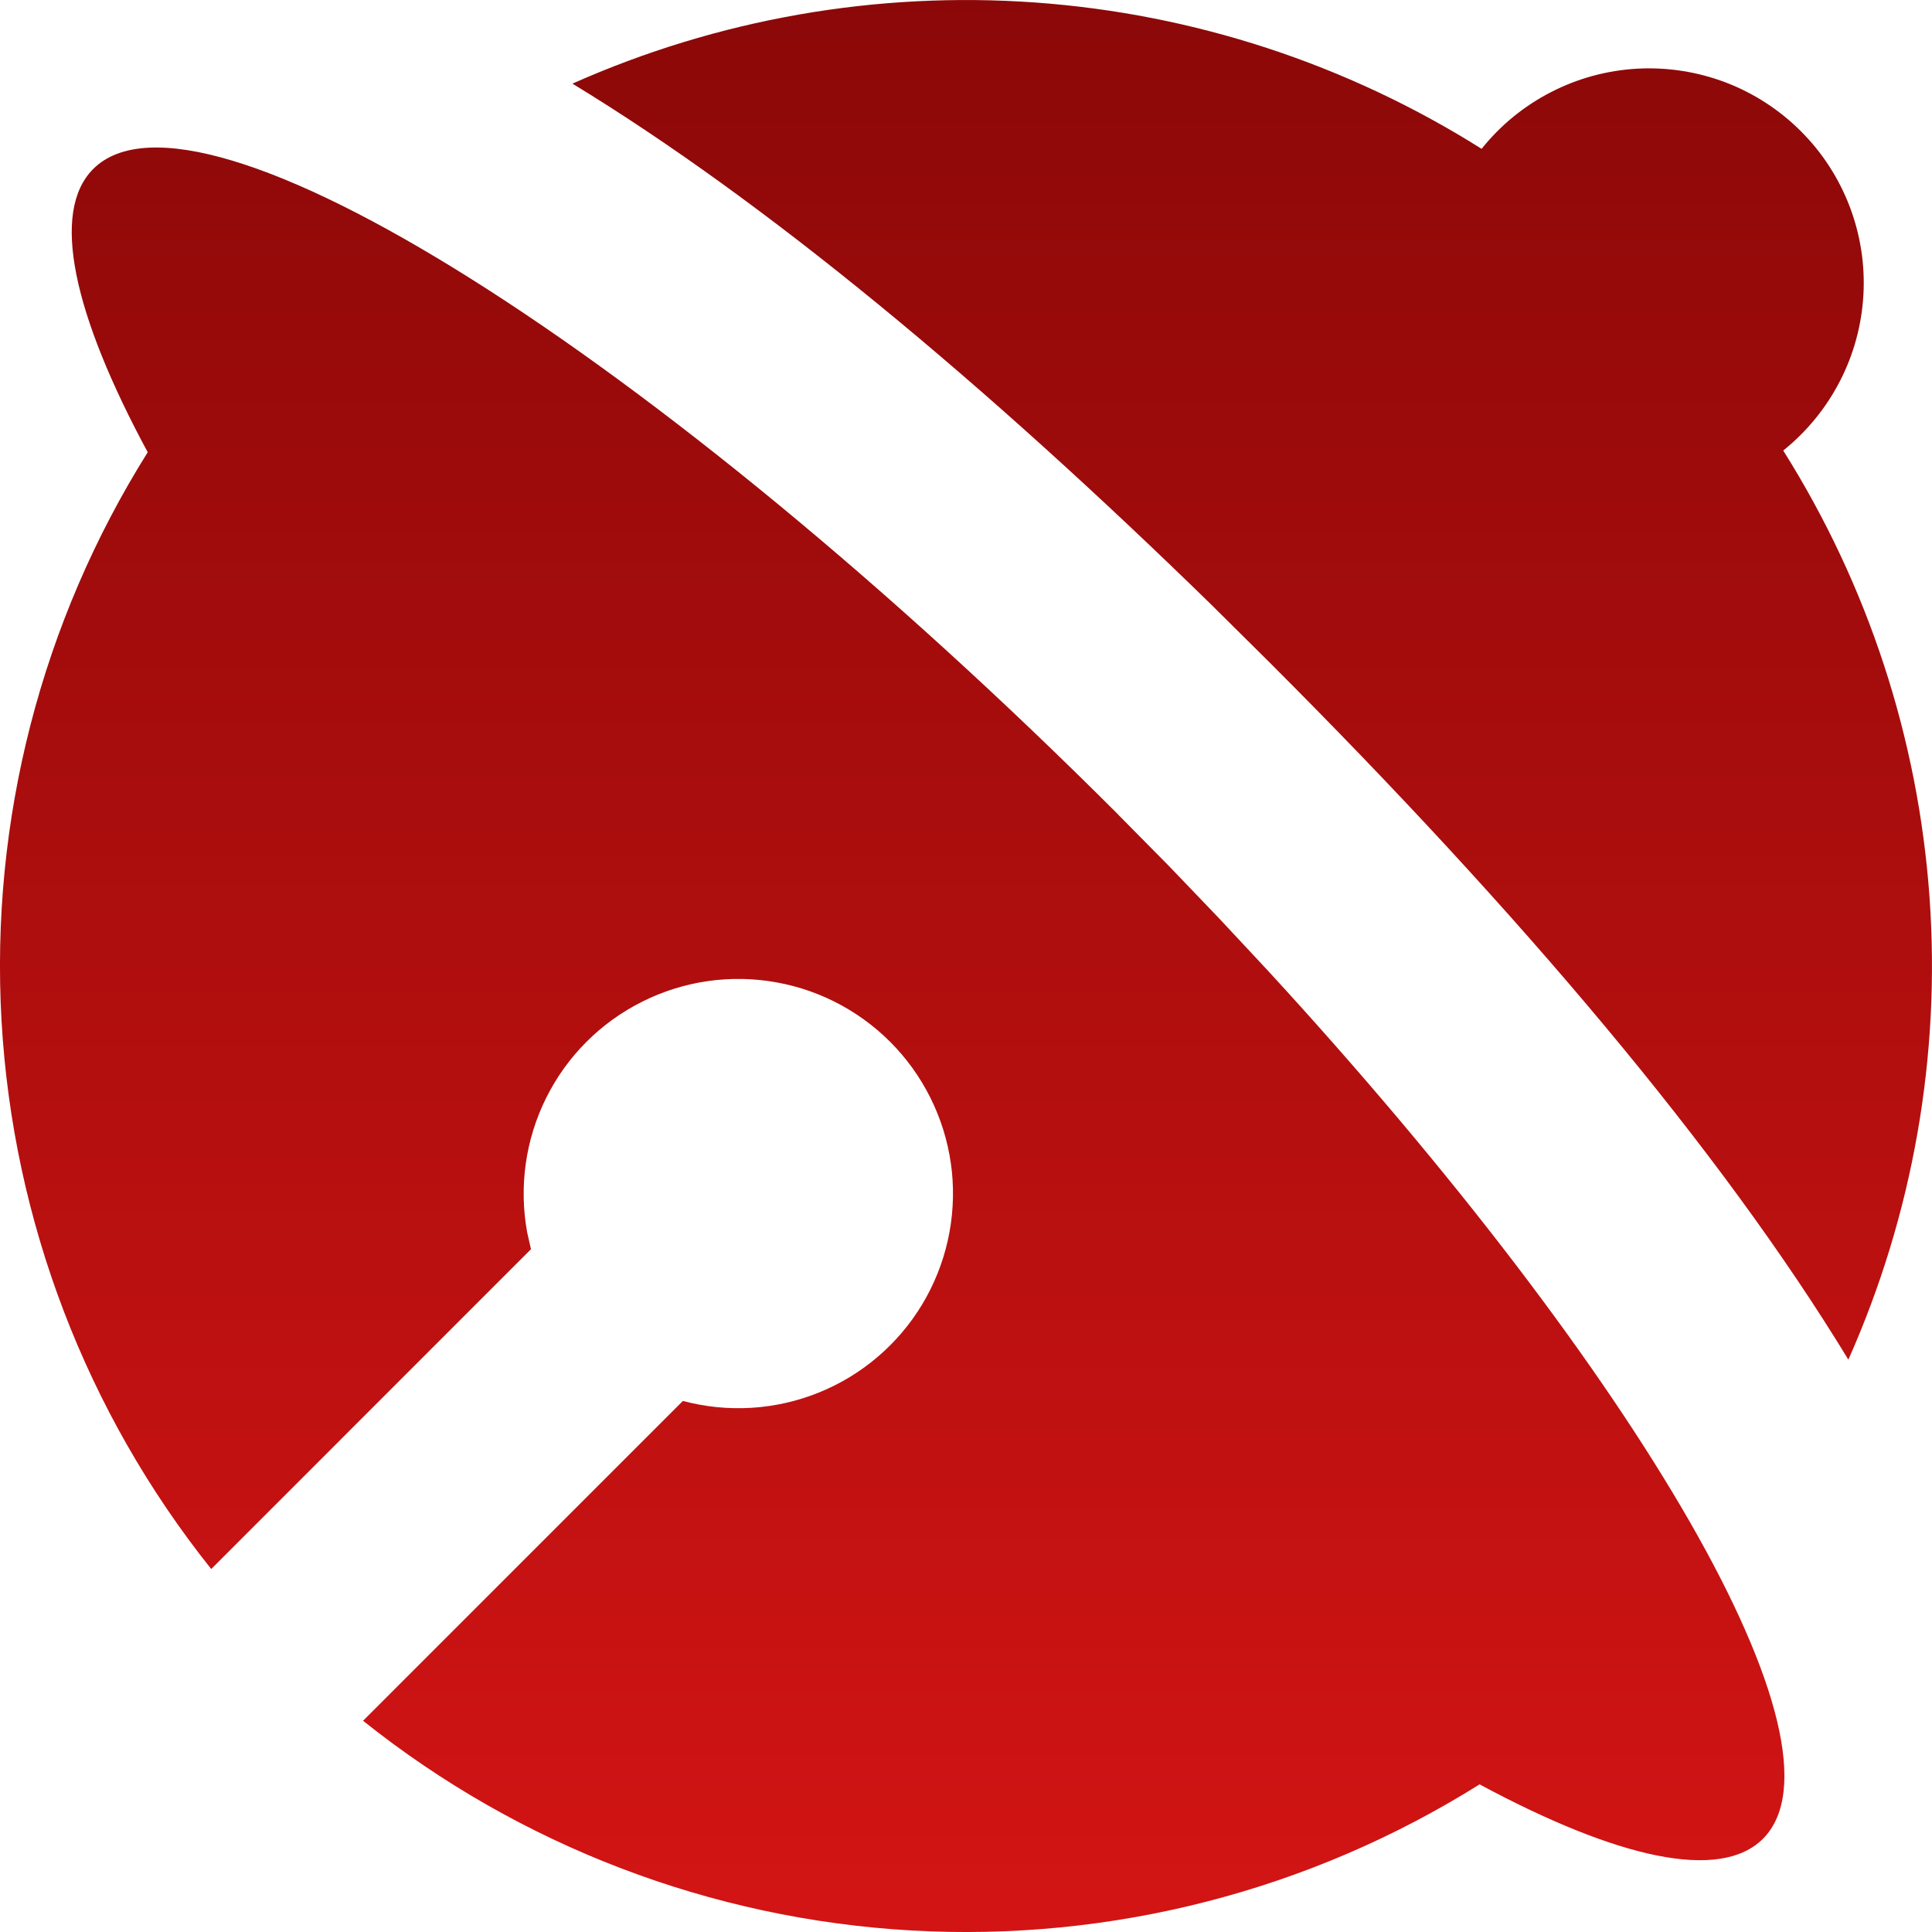
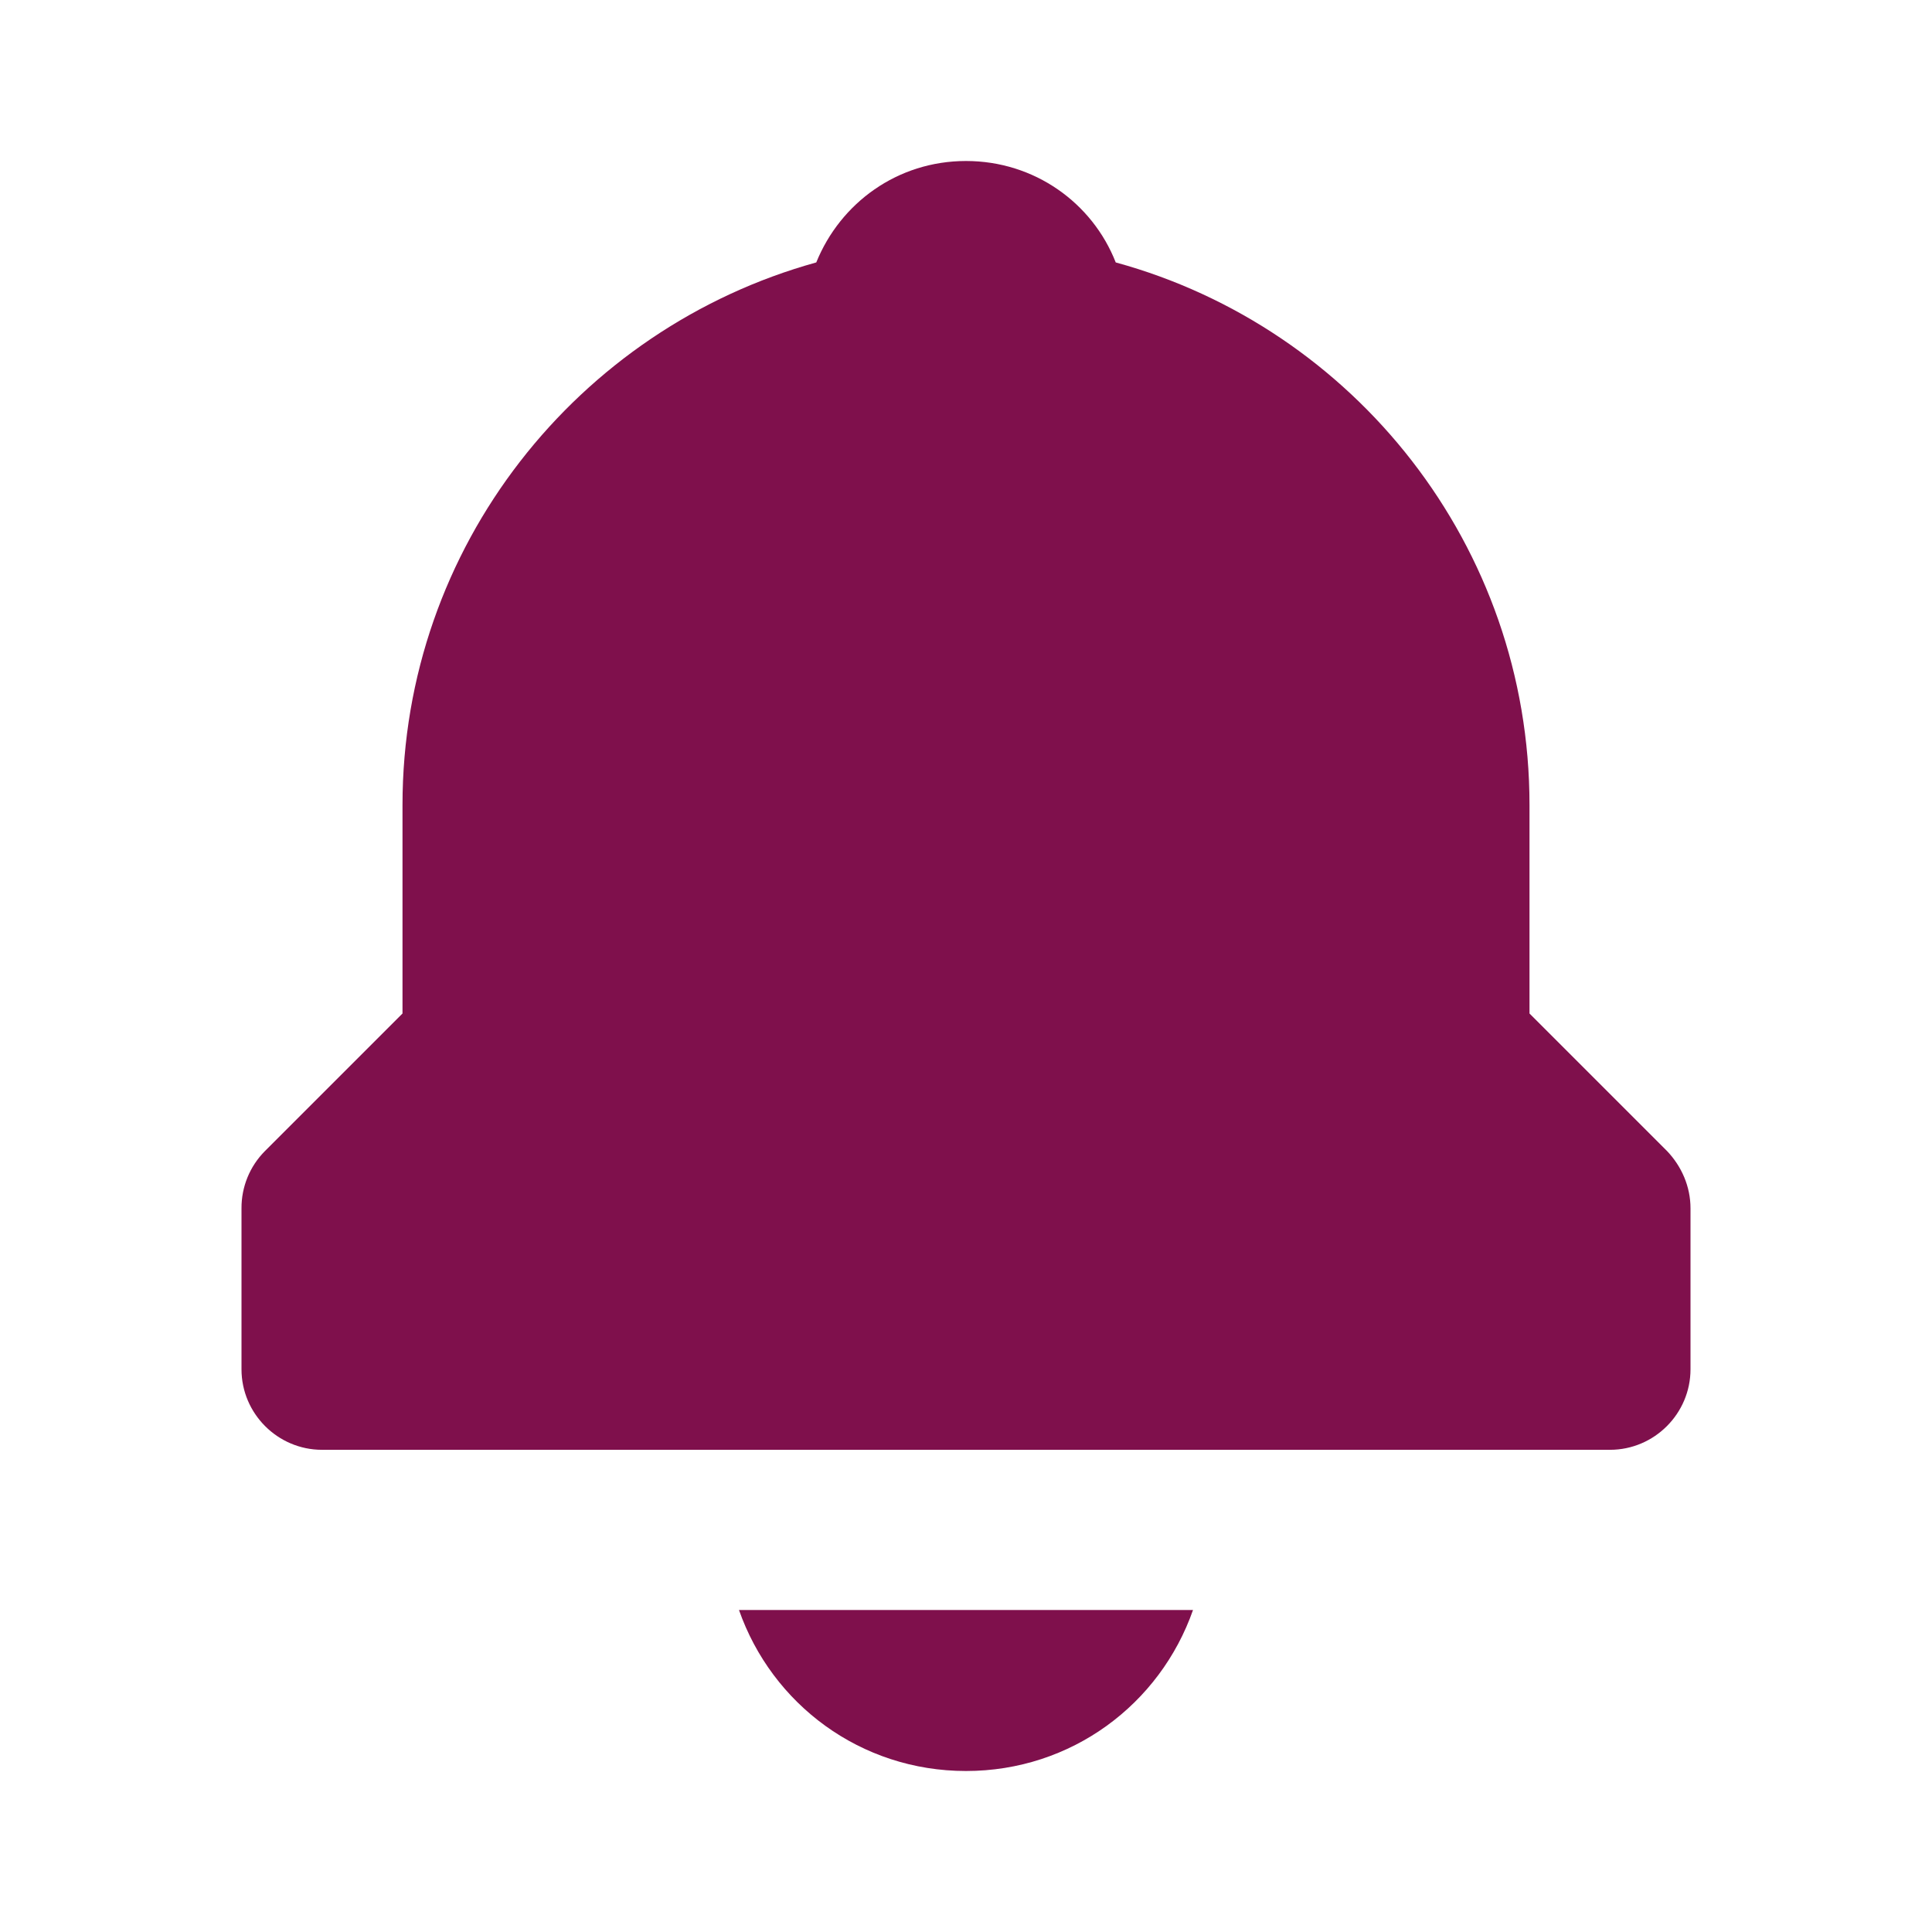
- <svg xmlns="http://www.w3.org/2000/svg" width="24" height="24" viewBox="0 0 24 24" fill="none">
-   <path d="M13.885 10.114L14.525 10.762L15.145 11.409L15.757 12.065C20.368 17.083 23.053 21.688 21.9 22.842C21.366 23.375 20.092 23.087 18.38 22.166C16.271 23.488 13.804 24.122 11.319 23.981C8.834 23.839 6.455 22.929 4.51 21.376L8.483 17.403C9.041 17.552 9.633 17.516 10.169 17.3C10.705 17.084 11.156 16.7 11.455 16.205C11.753 15.71 11.883 15.132 11.825 14.557C11.766 13.982 11.522 13.442 11.13 13.017C10.738 12.593 10.218 12.307 9.65 12.204C9.081 12.1 8.494 12.184 7.978 12.443C7.461 12.701 7.042 13.121 6.785 13.638C6.527 14.156 6.445 14.743 6.549 15.311L6.596 15.518L2.624 19.491C1.071 17.546 0.161 15.166 0.019 12.68C-0.122 10.195 0.512 7.727 1.835 5.618C0.912 3.907 0.624 2.634 1.158 2.099C2.46 0.798 8.157 4.386 13.885 10.113V10.114ZM22.37 1.629C22.636 1.894 22.842 2.212 22.976 2.562C23.11 2.912 23.169 3.287 23.148 3.662C23.127 4.036 23.028 4.402 22.856 4.735C22.684 5.069 22.444 5.362 22.152 5.597C23.204 7.268 23.828 9.172 23.969 11.142C24.11 13.112 23.764 15.086 22.961 16.89C21.376 14.284 18.868 11.325 15.771 8.229L15.055 7.519C12.217 4.747 9.513 2.501 7.111 1.039C8.915 0.236 10.889 -0.11 12.859 0.031C14.829 0.172 16.734 0.796 18.405 1.849C18.639 1.556 18.933 1.316 19.266 1.145C19.599 0.973 19.965 0.874 20.339 0.853C20.713 0.833 21.087 0.891 21.437 1.024C21.787 1.158 22.105 1.364 22.37 1.629Z" fill="url(#paint0_linear_240_15)" />
-   <defs>
-     <linearGradient id="paint0_linear_240_15" x1="12" y1="0" x2="12" y2="24" gradientUnits="userSpaceOnUse">
-       <stop stop-color="#8C0808" />
-       <stop offset="1" stop-color="#D31414" />
-     </linearGradient>
-   </defs>
+ <svg xmlns="http://www.w3.org/2000/svg" width="24" height="24" fill="#7F104C" viewBox="0 0 24 24">
+   <path d="M19 12.59V10c0-3.22-2.18-5.93-5.14-6.74C13.57 2.52 12.85 2 12 2s-1.56.52-1.86 1.26C7.18 4.08 5 6.79 5 10v2.59L3.29 14.3a1 1 0 0 0-.29.71v2c0 .55.45 1 1 1h16c.55 0 1-.45 1-1v-2c0-.27-.11-.52-.29-.71zM14.82 20H9.18c.41 1.17 1.51 2 2.82 2s2.41-.83 2.82-2" />
</svg>
